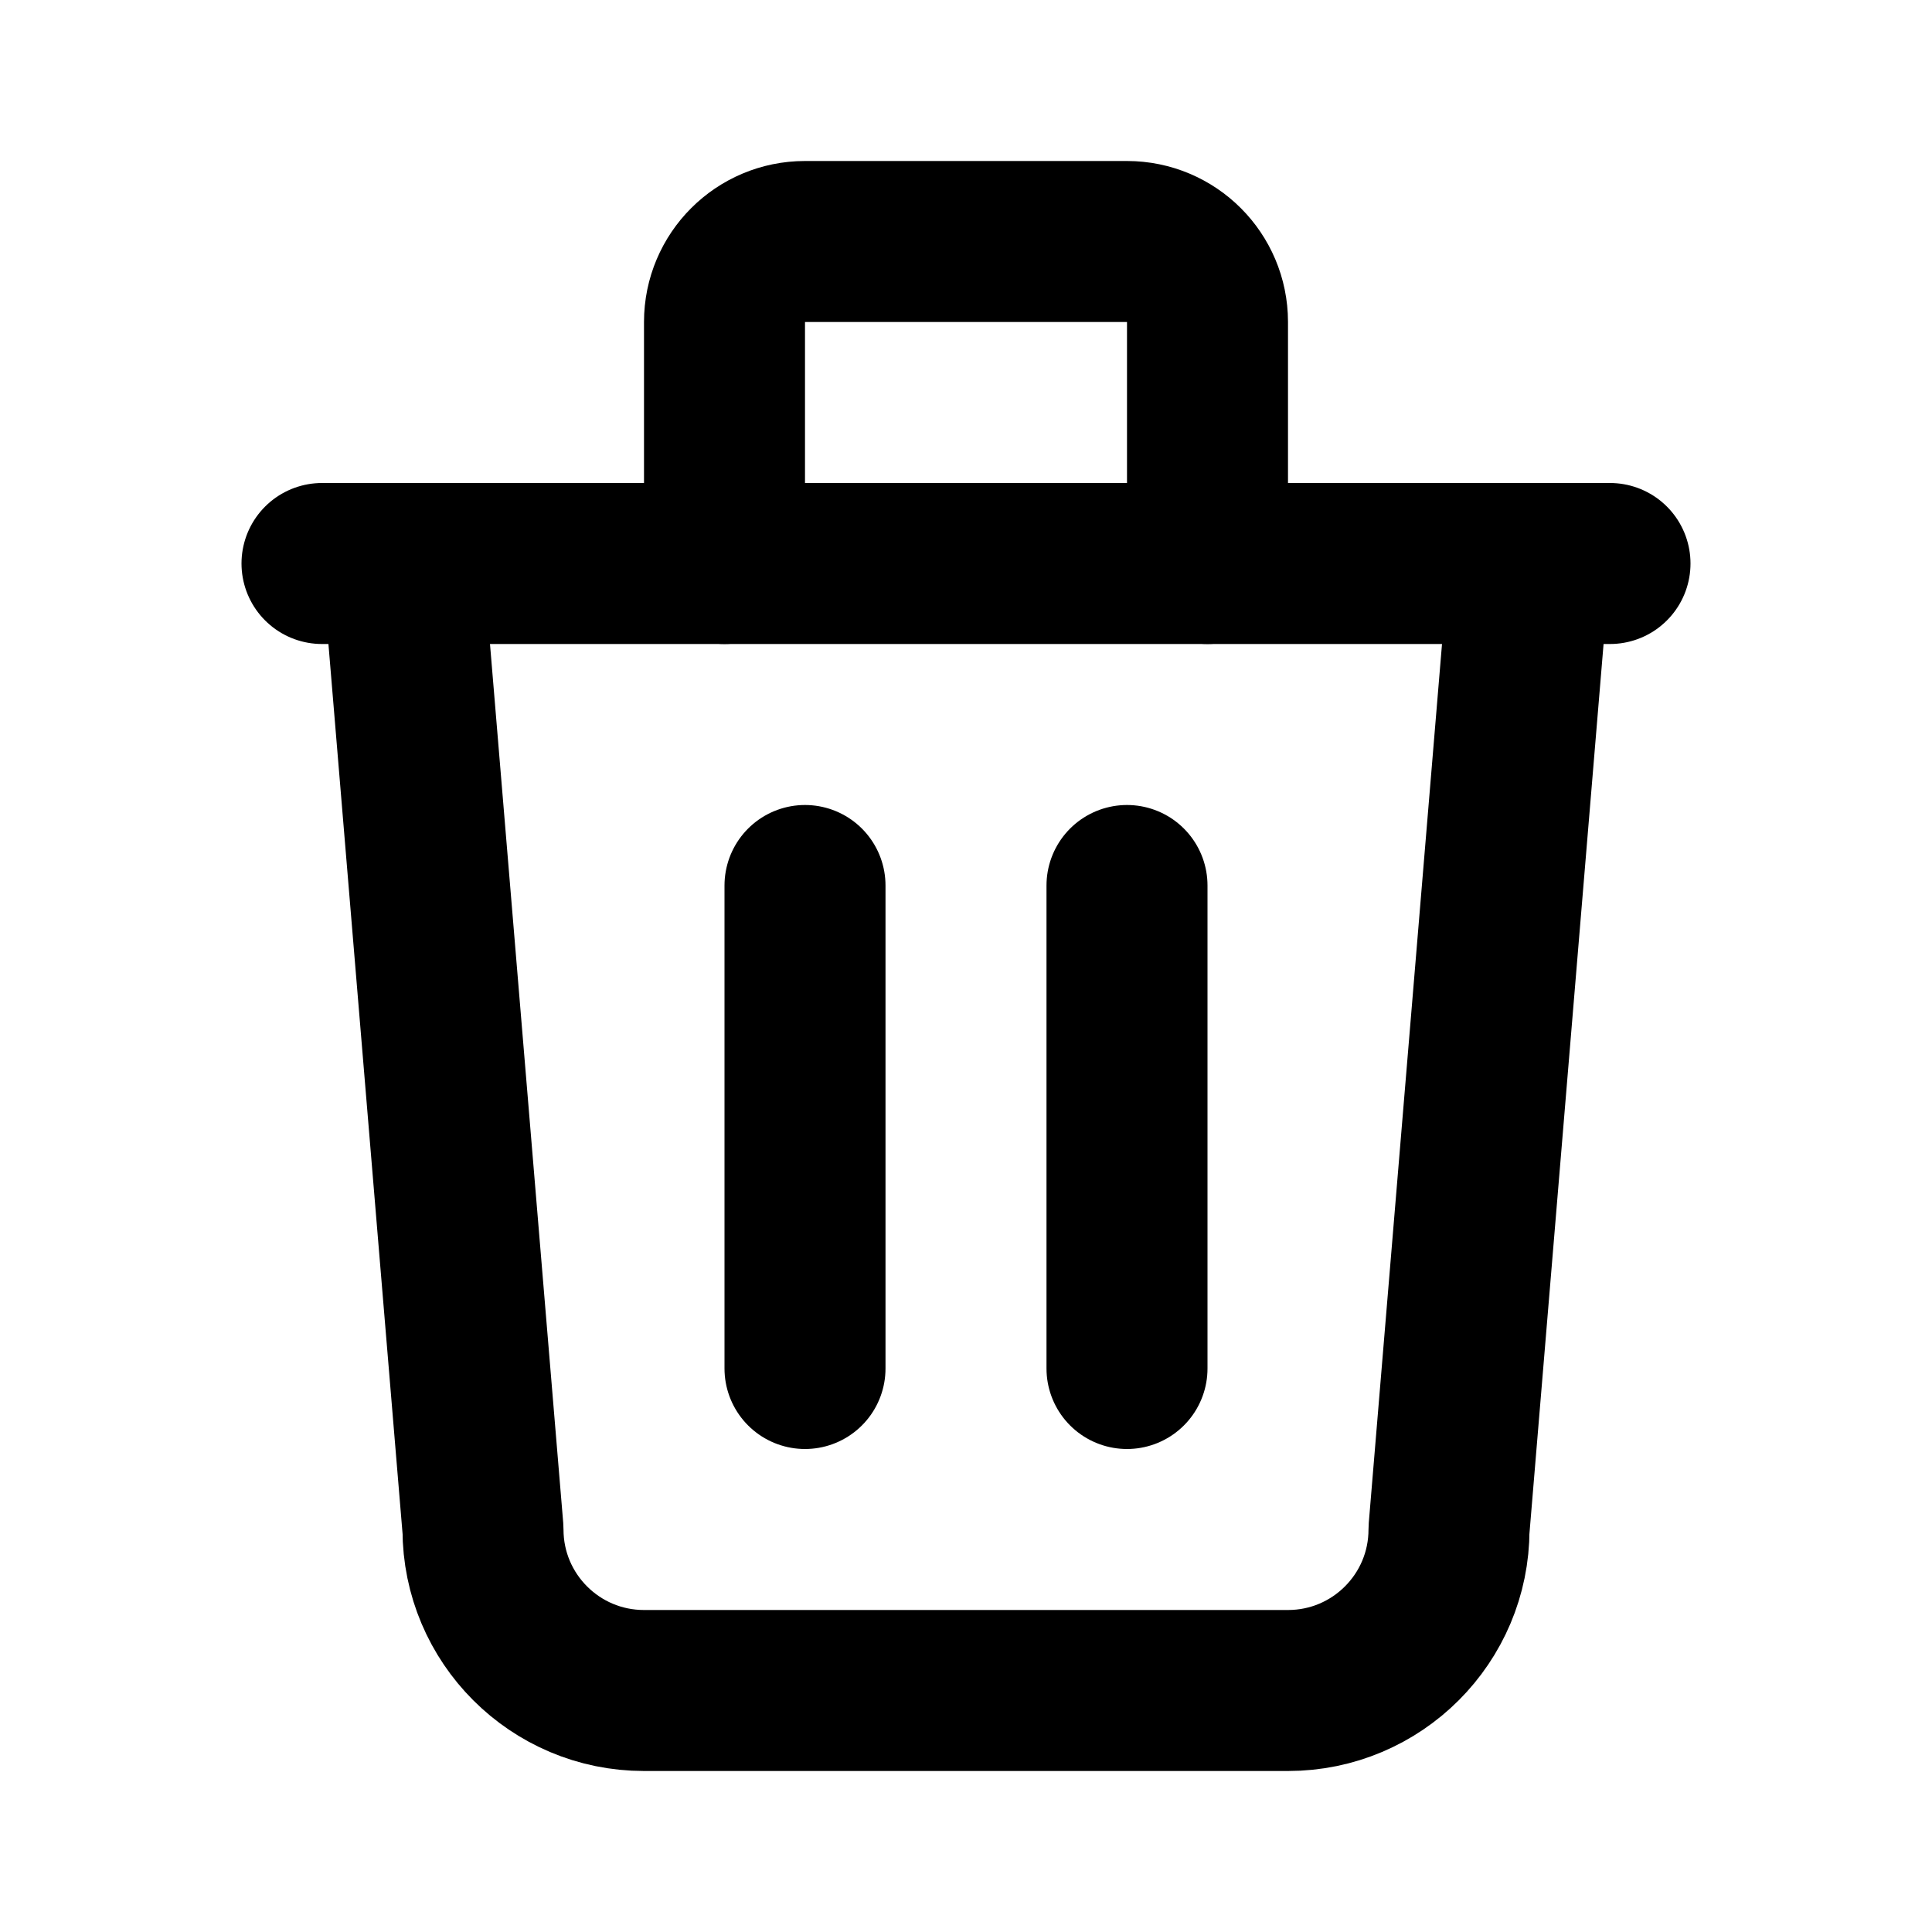
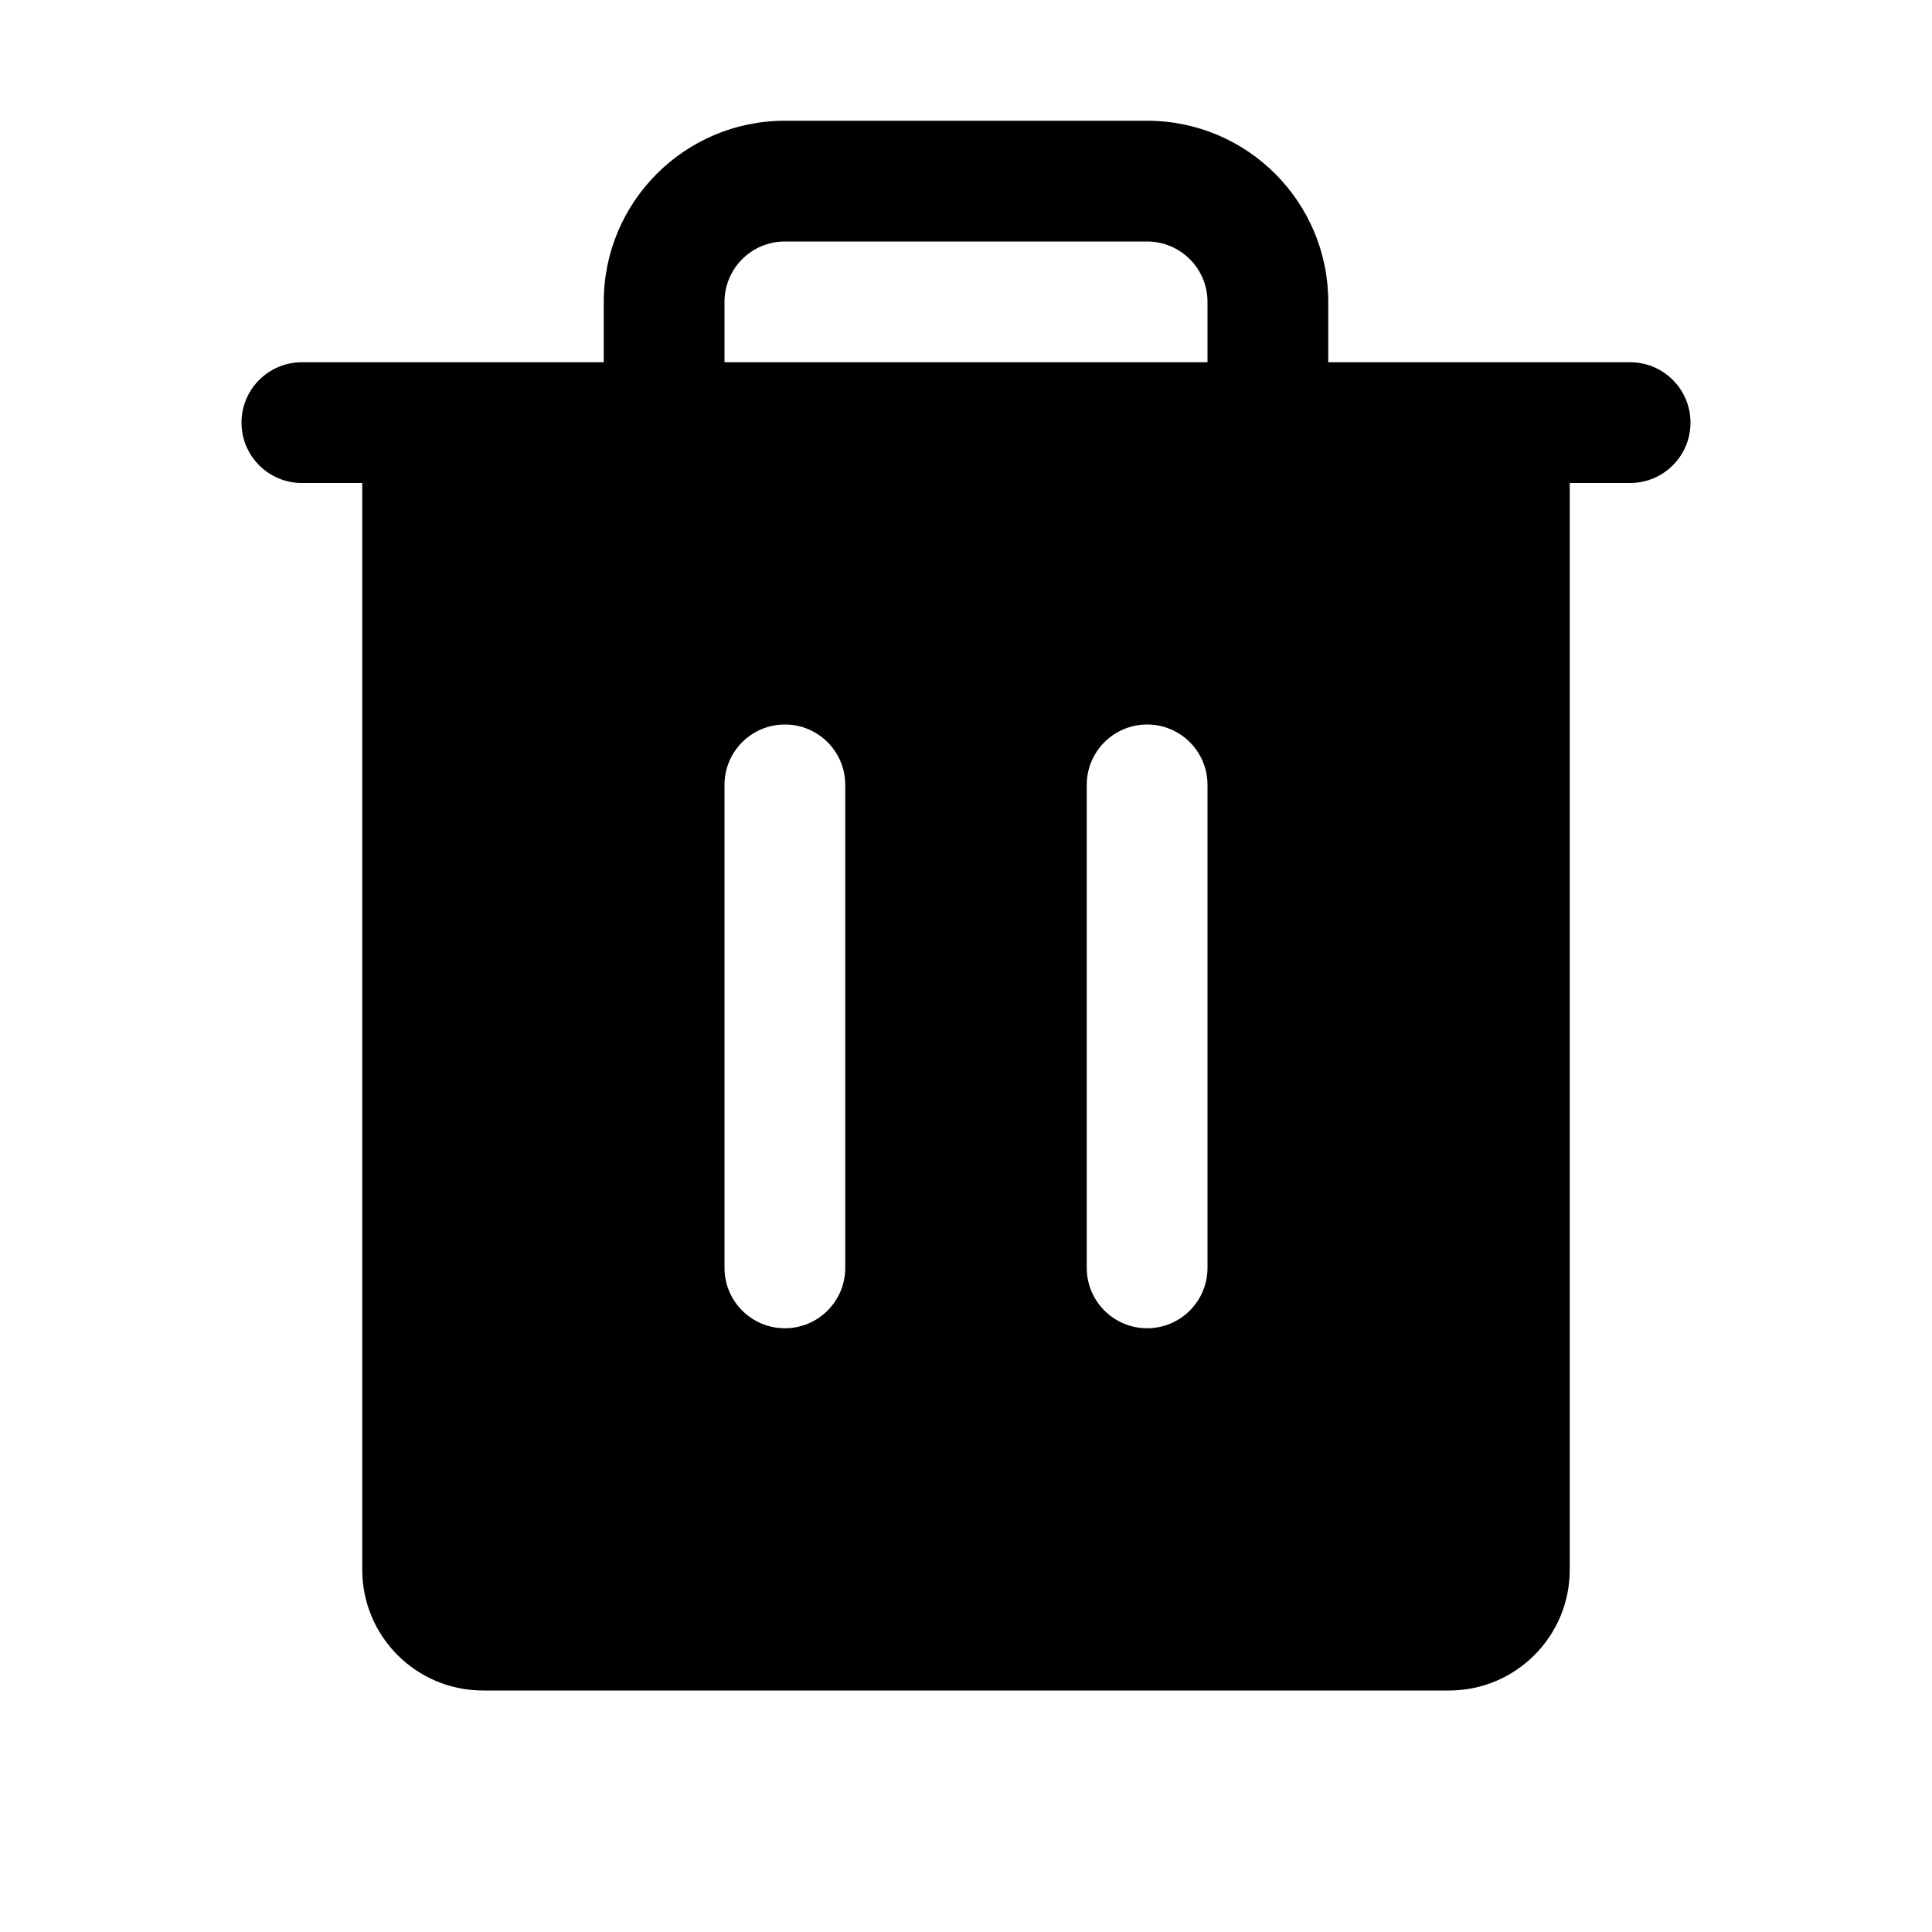
- <svg xmlns="http://www.w3.org/2000/svg" width="24" height="24" viewBox="0 0 24 24" fill="none" stroke="currentColor" stroke-width="2" stroke-linecap="round" stroke-linejoin="round">
-   <path d="M4 7l16 0" />
-   <path d="M10 11l0 6" />
-   <path d="M14 11l0 6" />
-   <path d="M5 7l1 12a2 2 0 0 0 2 2h8a2 2 0 0 0 2 -2l1 -12" />
-   <path d="M9 7v-3a1 1 0 0 1 1 -1h4a1 1 0 0 1 1 1v3" />
+ <svg xmlns="http://www.w3.org/2000/svg" viewBox="0 0 256 256" fill="currentColor">
+   <path d="M216,48H176V40a24,24,0,0,0-24-24H104A24,24,0,0,0,80,40v8H40a8,8,0,0,0,0,16h8V208a16,16,0,0,0,16,16H192a16,16,0,0,0,16-16V64h8a8,8,0,0,0,0-16ZM112,168a8,8,0,0,1-16,0V104a8,8,0,0,1,16,0Zm48,0a8,8,0,0,1-16,0V104a8,8,0,0,1,16,0Zm0-120H96V40a8,8,0,0,1,8-8h48a8,8,0,0,1,8,8Z" />
</svg>
